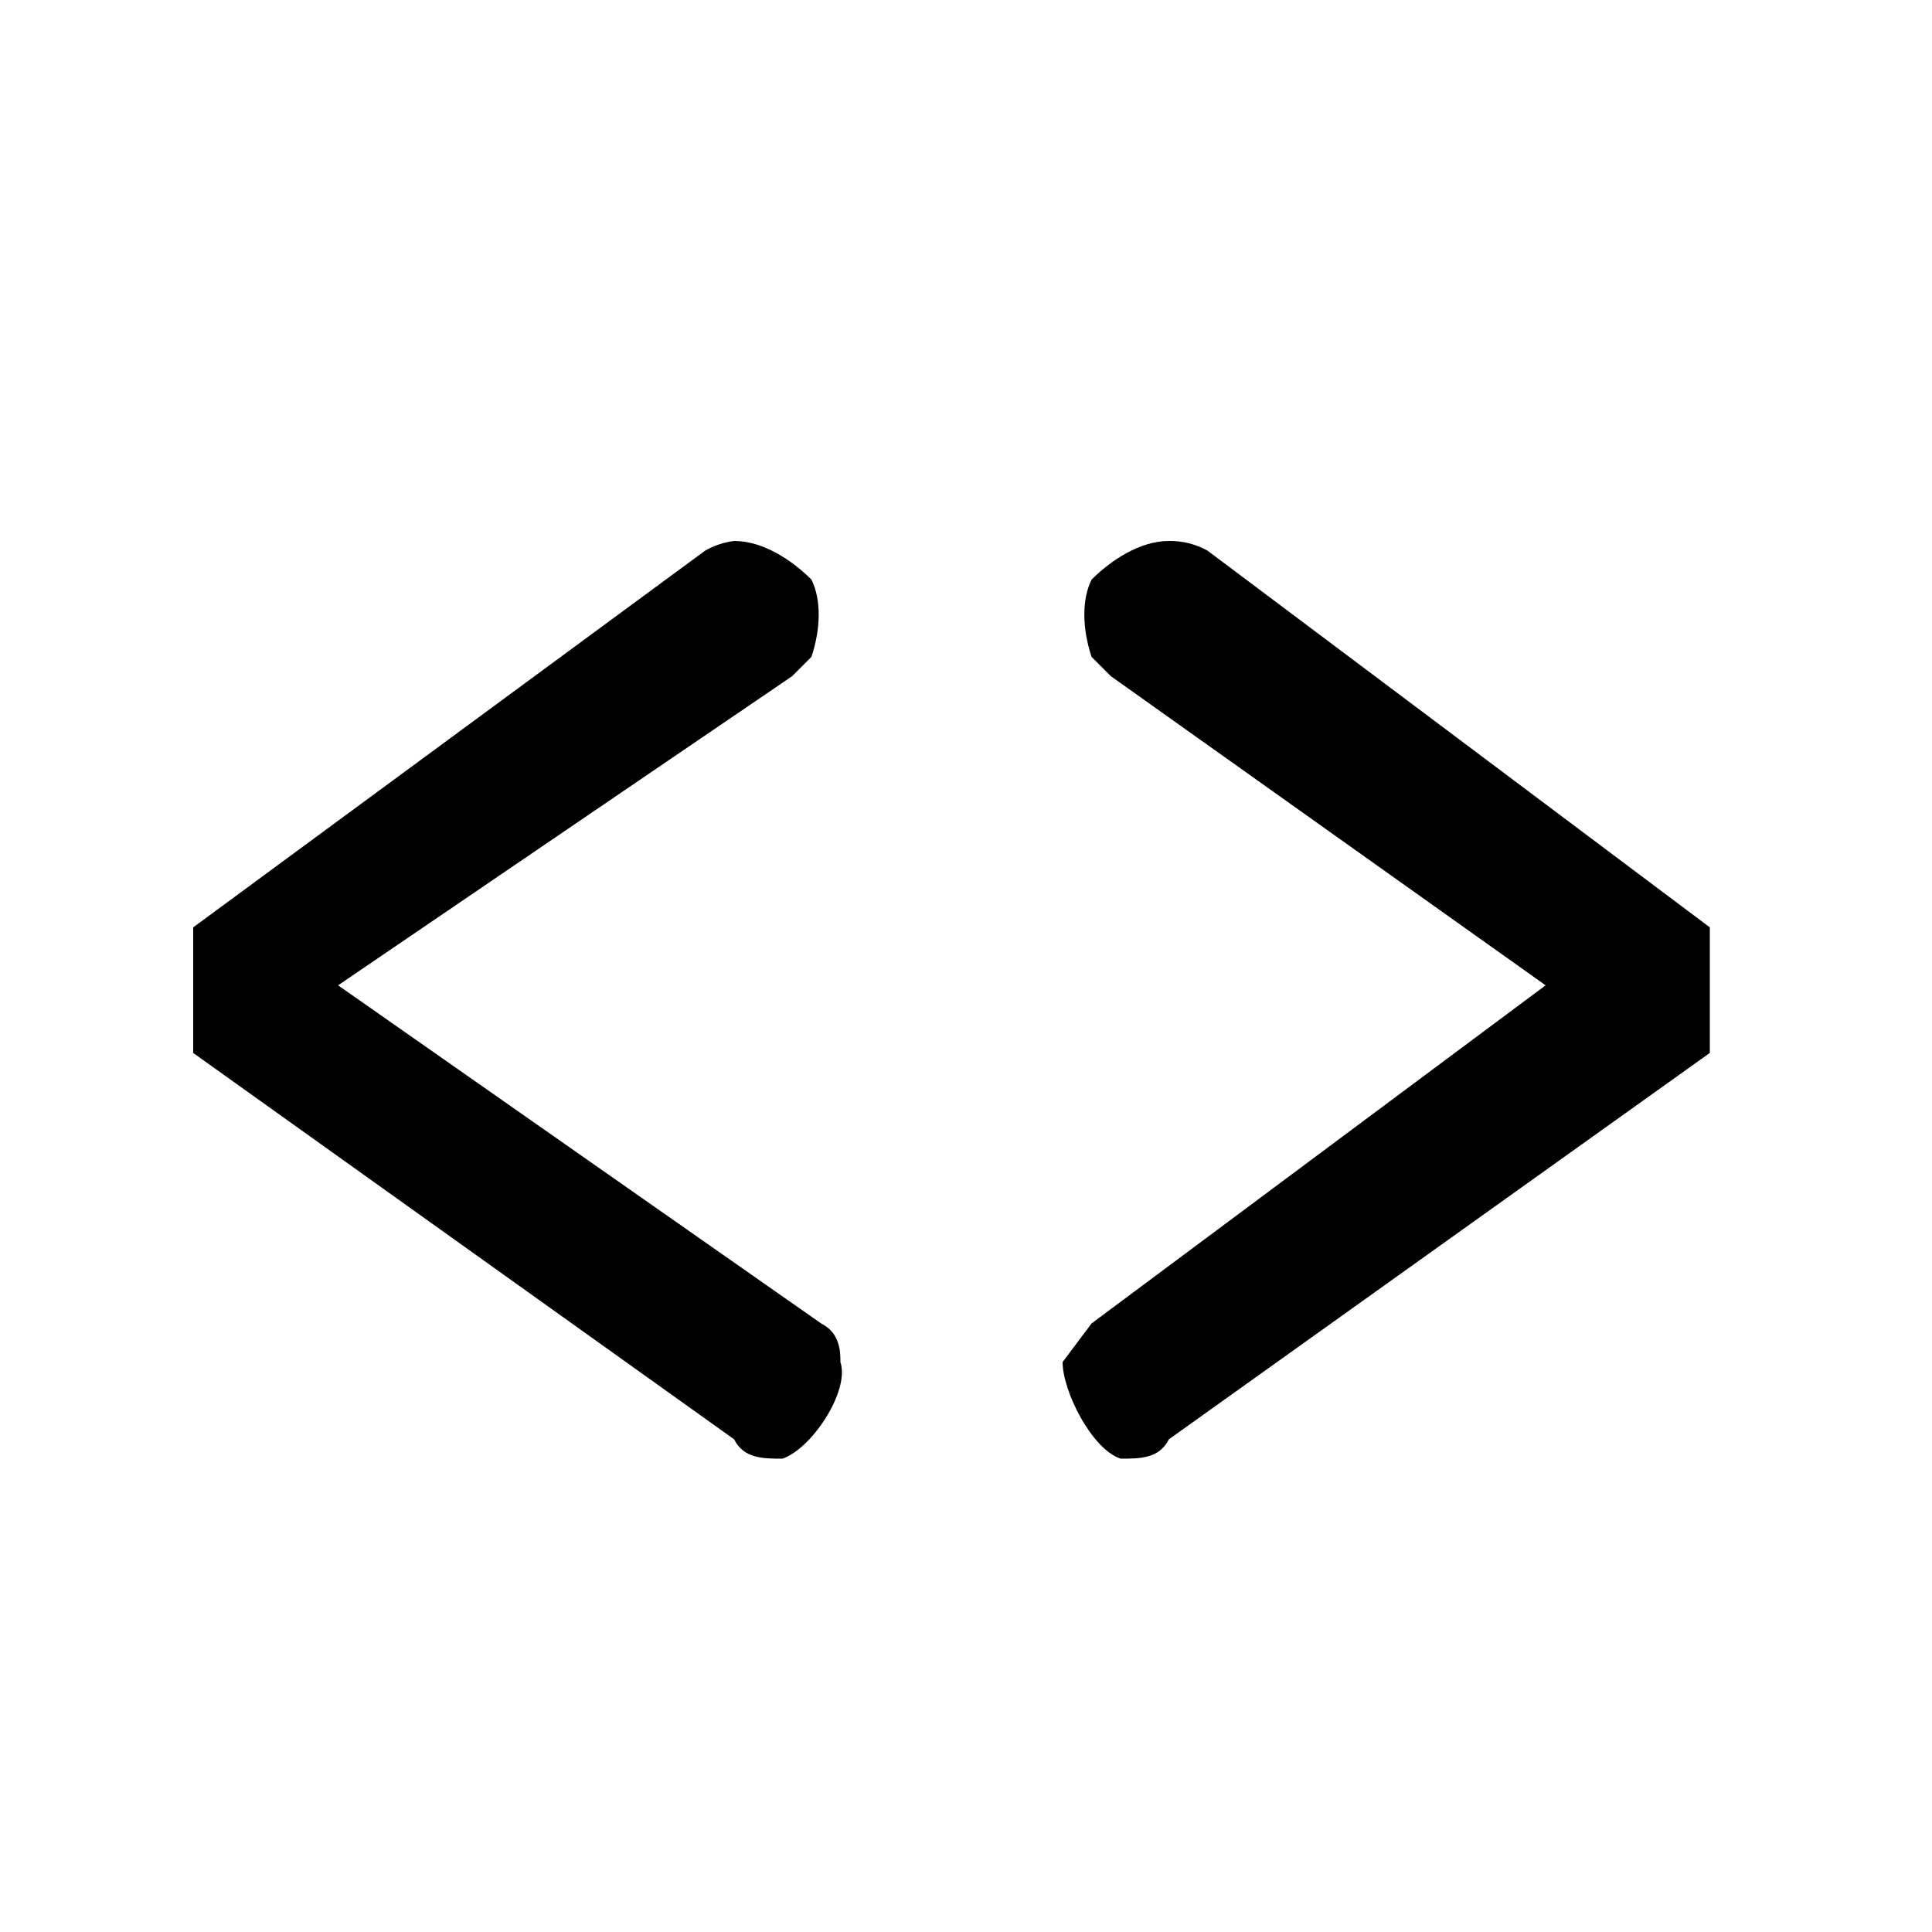
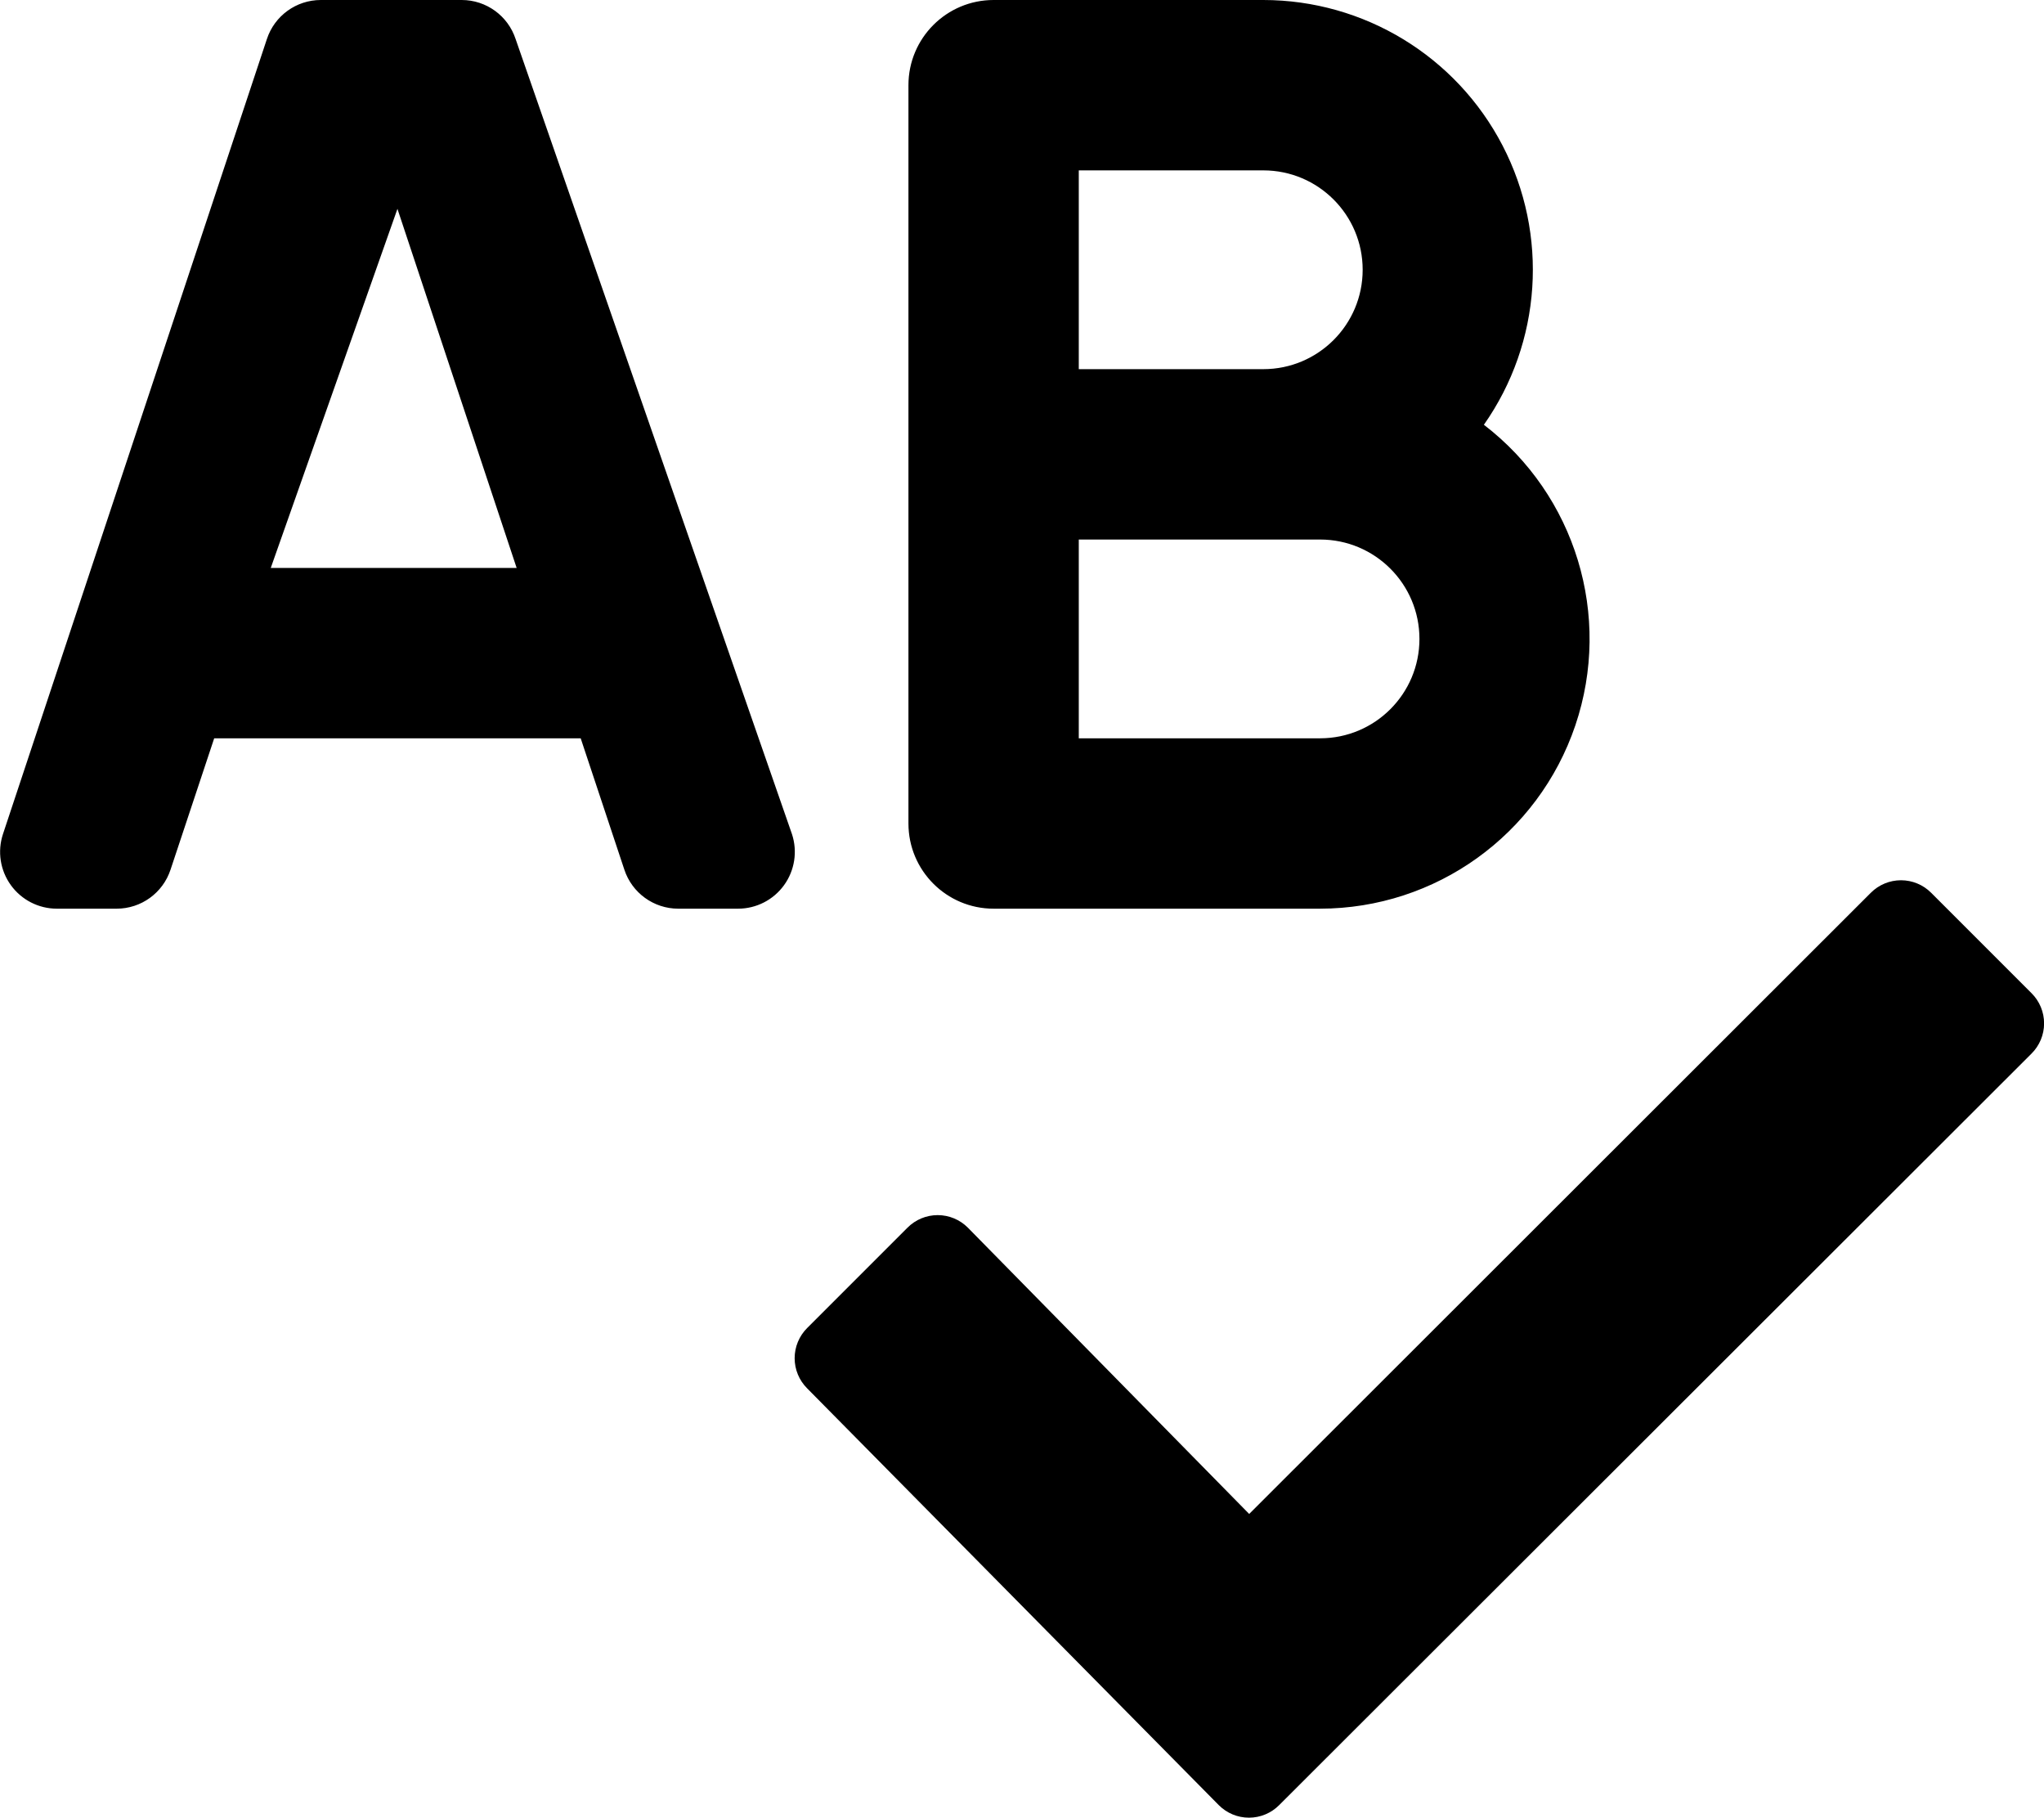
- <svg xmlns="http://www.w3.org/2000/svg" viewBox="0 0 20 20">
-   <path d="M12.5 5.7l5.2 3.9v1.3l-5.6 4c-.1.2-.3.2-.5.2-.3-.1-.6-.7-.6-1l.3-.4 4.7-3.5L11.5 7l-.2-.2c-.1-.3-.1-.6 0-.8.2-.2.5-.4.8-.4a.8.8 0 0 1 .4.1zm-5.2 0L2 9.6v1.3l5.6 4c.1.2.3.2.5.2.3-.1.7-.7.6-1 0-.1 0-.3-.2-.4l-5-3.5L8.2 7l.2-.2c.1-.3.1-.6 0-.8-.2-.2-.5-.4-.8-.4a.8.8 0 0 0-.3.1z" />
+ <svg xmlns="http://www.w3.org/2000/svg" aria-hidden="true" focusable="false" data-prefix="far" data-icon="spell-check" class="svg-inline--fa fa-spell-check fa-w-18" role="img" viewBox="0 0 576 512">
+   <path fill="currentColor" d="M572.48 279.8l-28.28-28.28a12 12 0 0 0-17 0l-175.18 175-79.28-80.66a12 12 0 0 0-17 0l-28.28 28.28a12 12 0 0 0 0 17l116 117.42a12 12 0 0 0 17 0l212-211.71a12 12 0 0 0 .02-17.05zM145.3 11a16 16 0 0 0-15.18-11H90.4a16 16 0 0 0-15.19 11L.83 235A16 16 0 0 0 16 256h16.87a16 16 0 0 0 15.19-11l12.3-37h103.28l12.3 37a16 16 0 0 0 15.18 11H208a16 16 0 0 0 15.18-21zm-69 149L112 58.84 145.59 160zM280 256h92a76 76 0 0 0 46.16-136.33A76 76 0 0 0 356 0h-76a24 24 0 0 0-24 24v208a24 24 0 0 0 24 24zm24-208h52a28 28 0 0 1 0 56h-52zm0 104h68a28 28 0 0 1 0 56h-68z" />
</svg>
